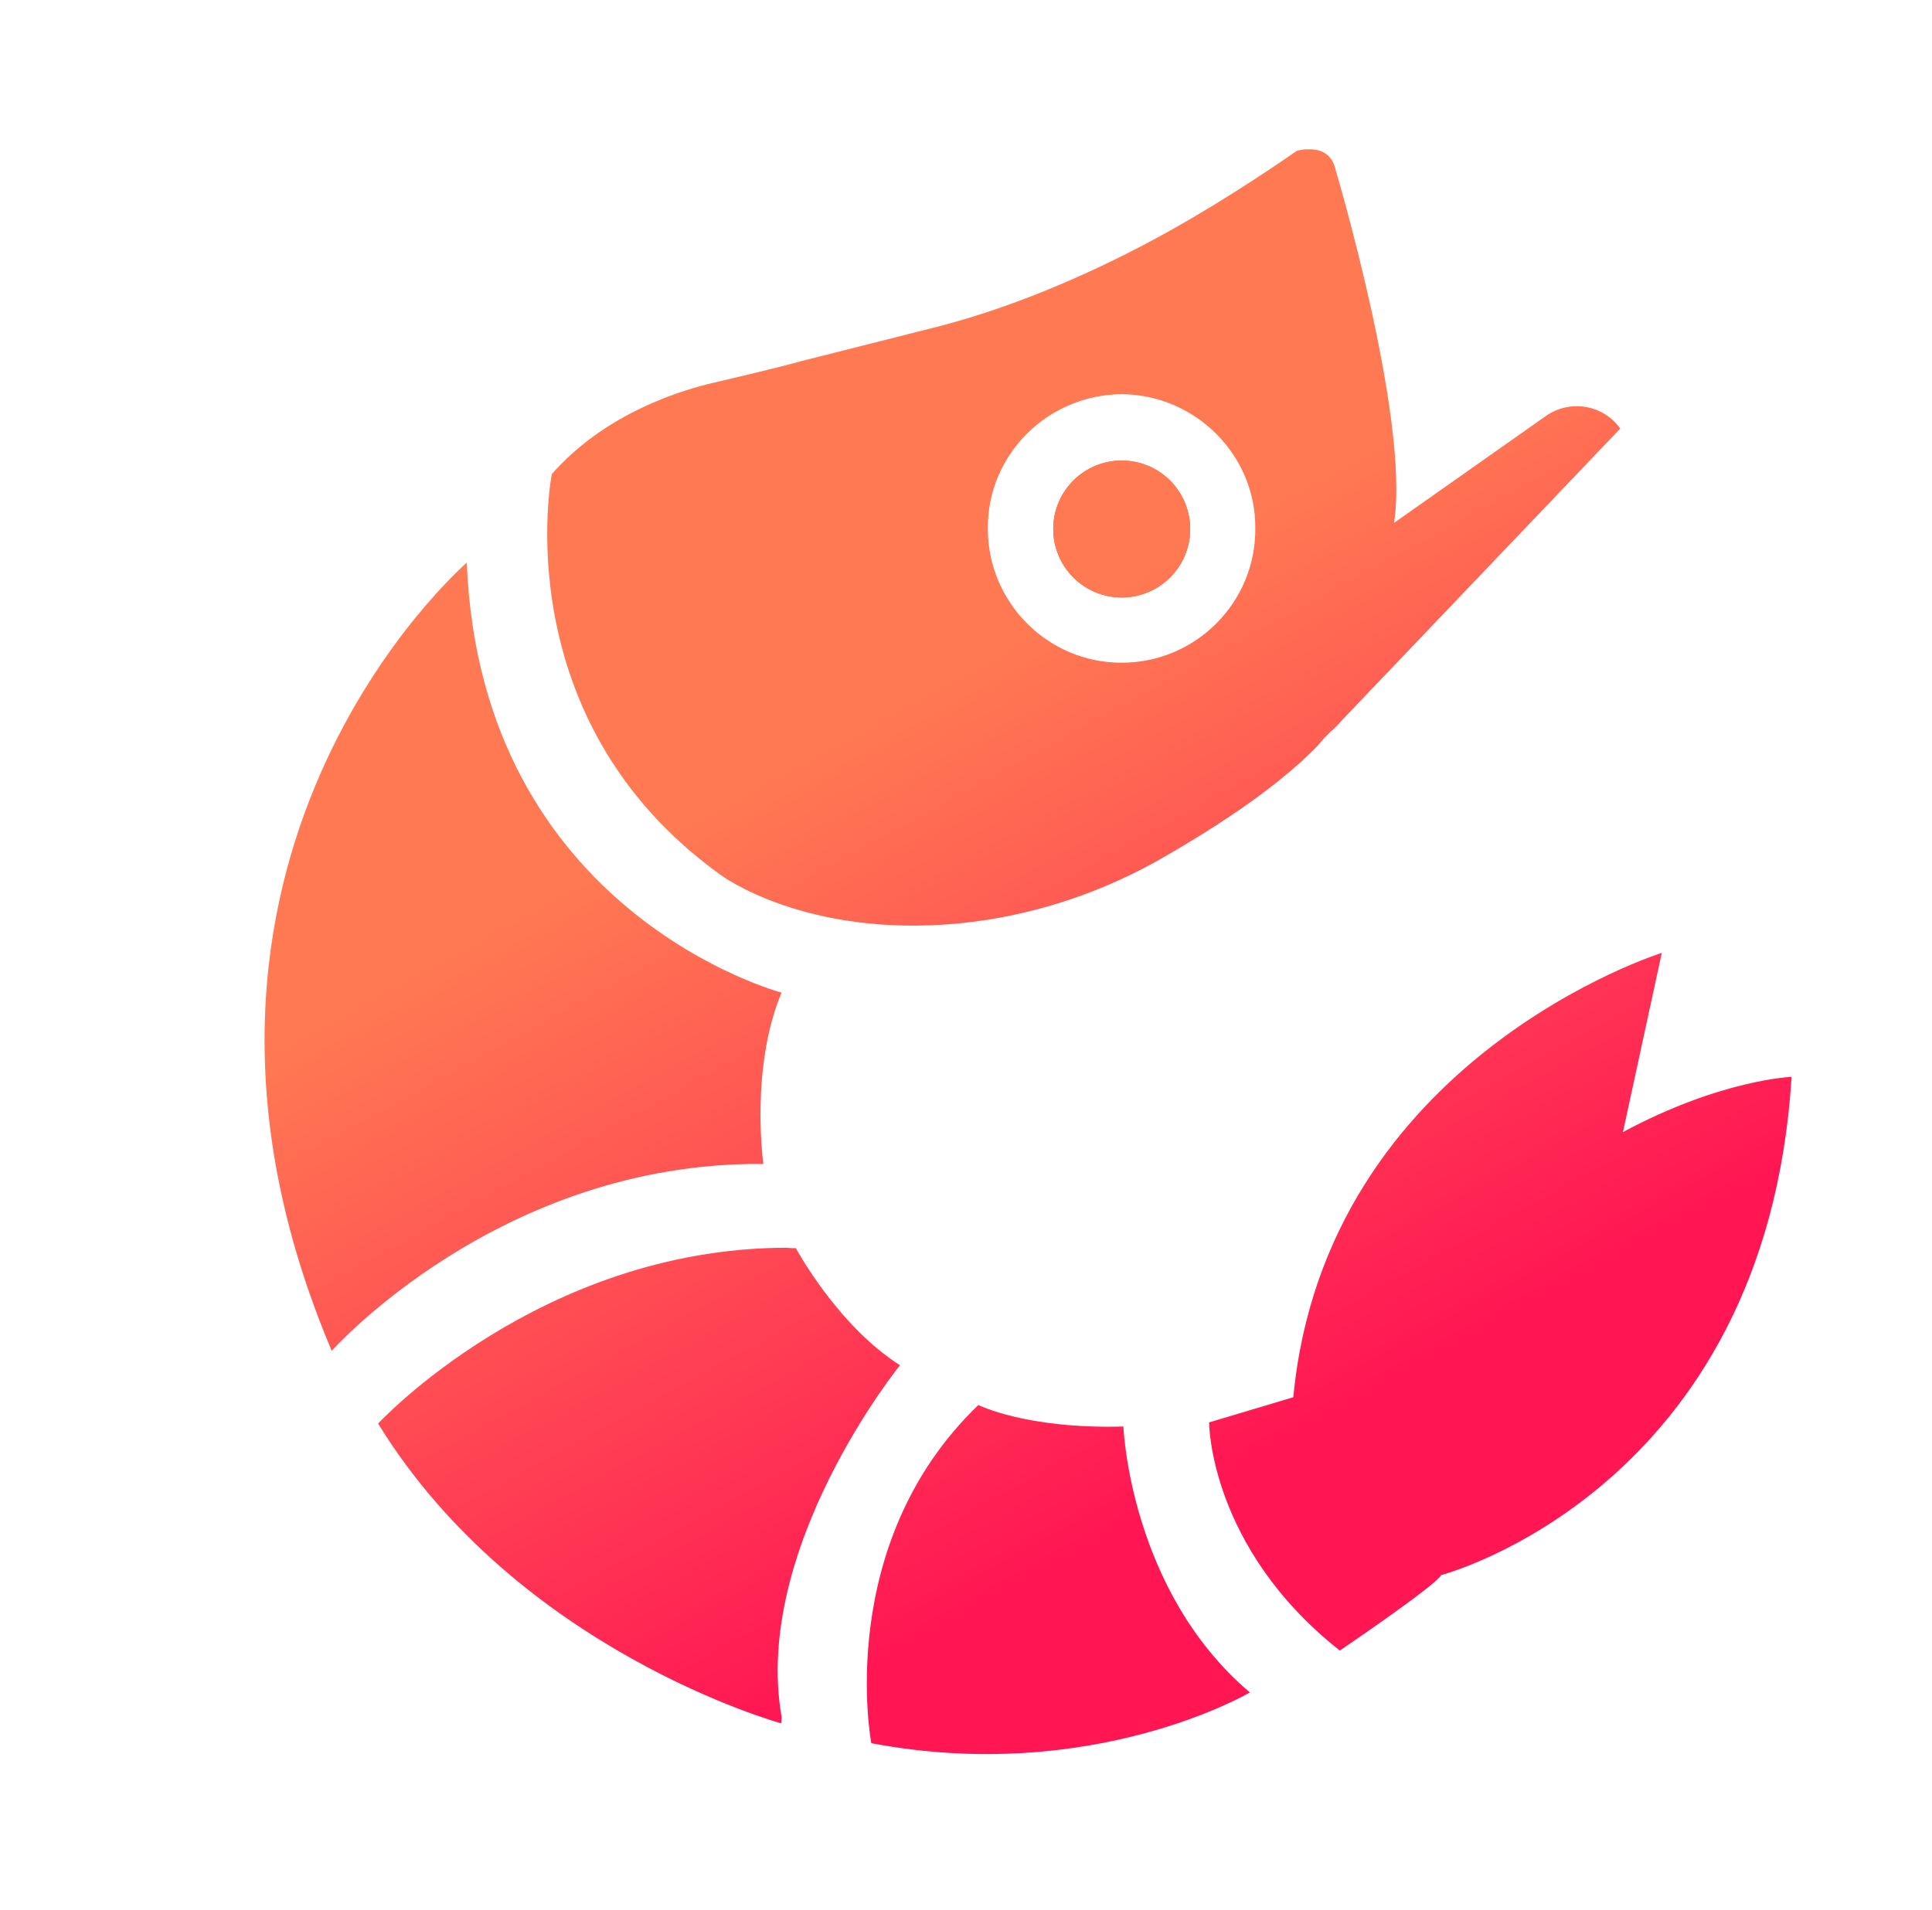
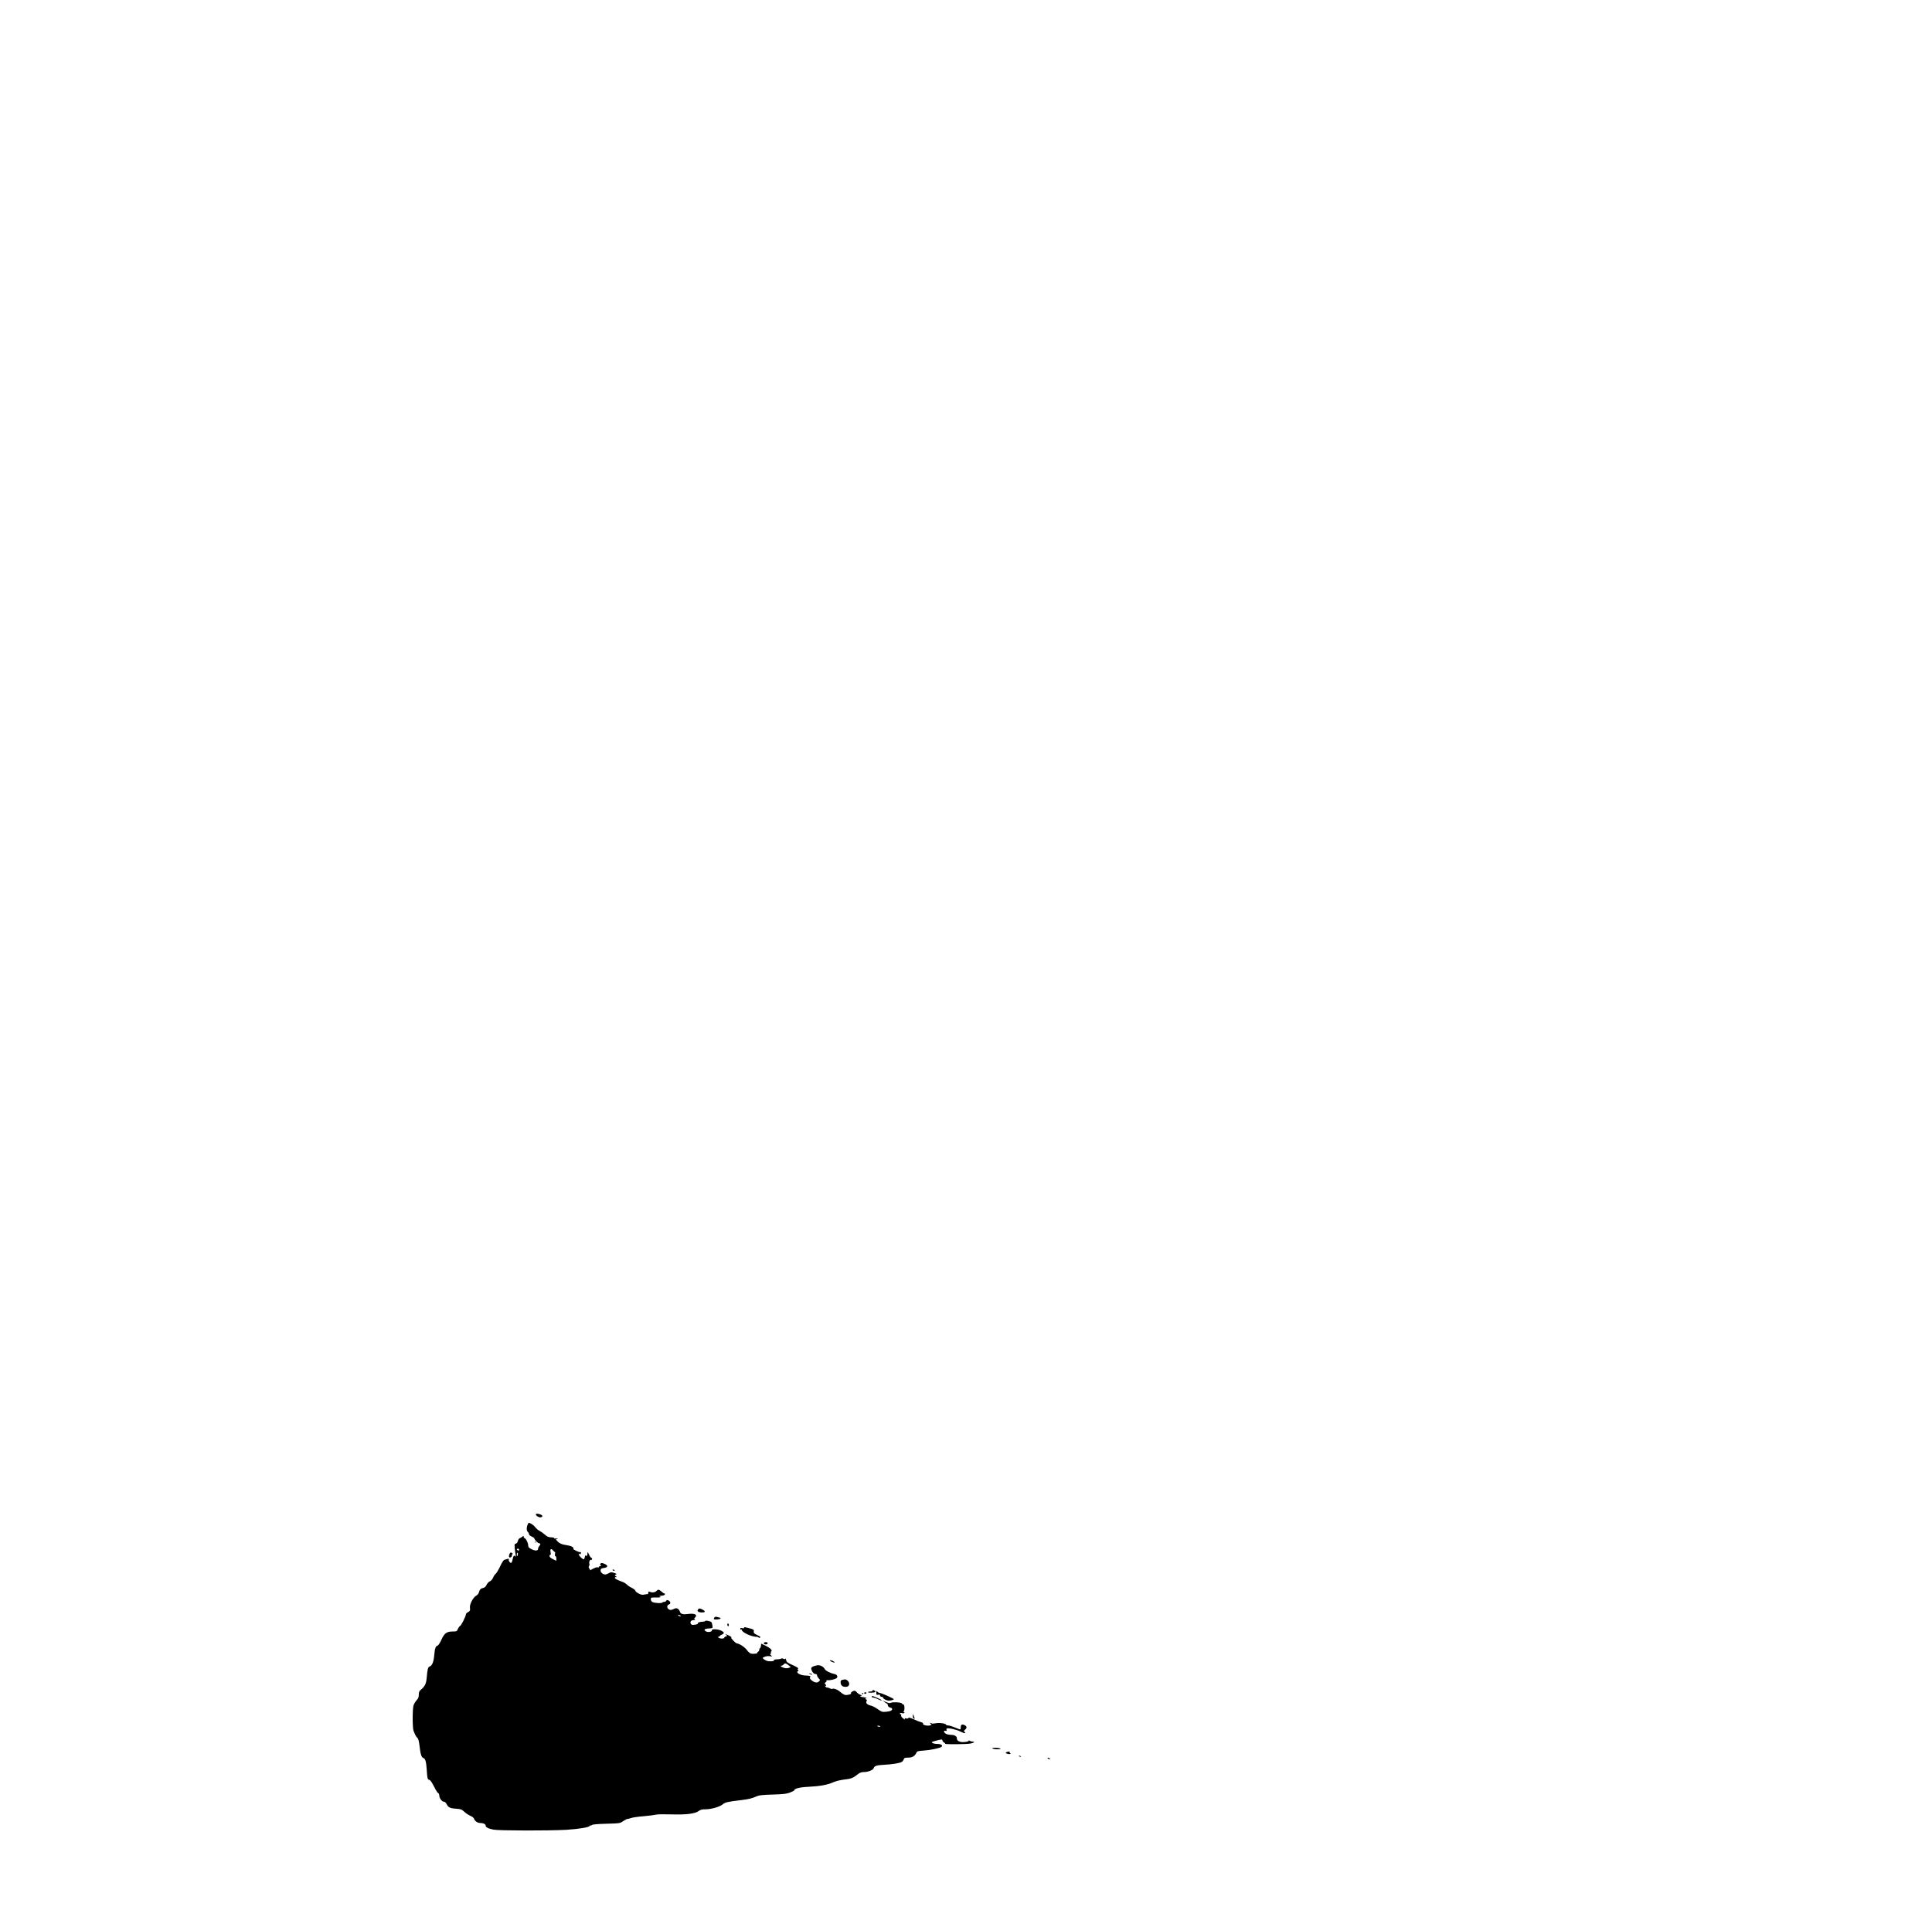
- <svg xmlns="http://www.w3.org/2000/svg" width="610" height="603" viewBox="0 0 610 603" fill="none">
-   <path d="M104.743 426.581C104.743 426.581 157.839 366.774 241.012 367.571C241.012 367.571 236.757 337.272 246.768 313.465C246.768 313.465 151.712 288.442 147.384 177.684C147.384 177.684 38.902 271.159 104.743 426.581Z" fill="url(#paint0_linear_629_335)" />
-   <path d="M119.381 449.556C163.582 521.494 246.631 544.217 246.631 544.217L246.796 542.324C237.369 488.899 284.152 431.132 284.152 431.132C264.34 418.546 251.281 394.151 251.281 394.151C250.104 394.195 249.157 394.112 248.21 394.029C170.5 394.222 119.381 449.556 119.381 449.556Z" fill="url(#paint1_linear_629_335)" />
-   <path d="M275.105 550.488C345.061 563.728 394.621 534.465 394.621 534.465C356.635 502.213 354.694 450.486 354.694 450.486C324.035 451.345 308.912 443.687 308.912 443.687C263.094 487.716 275.105 550.488 275.105 550.488Z" fill="url(#paint2_linear_629_335)" />
-   <path d="M408.347 441.236L381.756 449.188C381.756 449.188 381.695 488.58 423.013 521.236C423.013 521.236 453.264 500.764 455.025 497.396C455.025 497.396 557.571 470.684 565.661 340.066C565.661 340.066 543.285 340.902 512.418 357.505L524.69 300.911C524.69 300.911 418.495 334.128 408.347 441.236Z" fill="url(#paint3_linear_629_335)" />
-   <path d="M375.77 167.059C375.77 178.993 366.096 188.668 354.162 188.668C342.227 188.668 332.553 178.993 332.553 167.059C332.553 155.125 342.227 145.45 354.162 145.45C366.096 145.45 375.77 155.125 375.77 167.059Z" fill="url(#paint4_linear_629_335)" />
-   <path d="M409.455 47.643C392.67 59.238 374.35 70.773 355.017 80.458C335.685 90.144 315.697 98.085 295.957 103.186L253.197 113.984C243.275 116.713 233.1 118.98 223.282 121.352C213.002 123.977 190.511 131.186 174.221 149.721C174.221 149.721 158.955 227.184 227.662 276.388C227.662 276.388 254.111 296.156 302.412 291.637C324.386 289.519 345.365 282.838 364.549 272.332C380.139 263.494 402.157 249.934 416.119 235.379C417.357 233.799 418.722 232.451 420.087 231.103C421.116 230.239 422.481 228.89 423.95 227.184L511.561 135.342C506.206 127.758 495.646 126.03 488.062 131.385L440.146 165.136C445.286 132.276 421.303 52.271 421.303 52.271C419.845 47.962 416.037 47.043 413.093 47.153C410.968 47.114 409.455 47.643 409.455 47.643ZM311.9 166.864C311.735 143.519 330.842 124.643 354.186 124.478C377.426 124.671 396.533 143.651 396.341 166.891C396.506 190.236 377.525 209.343 354.054 209.277C330.941 209.315 311.834 190.335 311.9 166.864Z" fill="url(#paint5_linear_629_335)" />
-   <path d="M375.77 167.059C375.77 178.993 366.096 188.668 354.162 188.668C342.227 188.668 332.553 178.993 332.553 167.059C332.553 155.125 342.227 145.45 354.162 145.45C366.096 145.45 375.77 155.125 375.77 167.059Z" fill="url(#paint6_linear_629_335)" />
-   <path d="M375.77 167.059C375.77 178.993 366.096 188.668 354.162 188.668C342.227 188.668 332.553 178.993 332.553 167.059C332.553 155.125 342.227 145.45 354.162 145.45C366.096 145.45 375.77 155.125 375.77 167.059Z" fill="url(#paint7_linear_629_335)" />
-   <defs>
-     <linearGradient id="paint0_linear_629_335" x1="264.451" y1="532.053" x2="137.877" y2="300.92" gradientUnits="userSpaceOnUse">
-       <stop stop-color="#FF1653" />
-       <stop offset="1" stop-color="#FF7A53" />
-     </linearGradient>
-     <linearGradient id="paint1_linear_629_335" x1="254.864" y1="537.305" x2="128.291" y2="306.171" gradientUnits="userSpaceOnUse">
-       <stop stop-color="#FF1653" />
-       <stop offset="1" stop-color="#FF7A53" />
-     </linearGradient>
-     <linearGradient id="paint2_linear_629_335" x1="316.609" y1="503.492" x2="190.036" y2="272.358" gradientUnits="userSpaceOnUse">
-       <stop stop-color="#FF1653" />
-       <stop offset="1" stop-color="#FF7A53" />
-     </linearGradient>
-     <linearGradient id="paint3_linear_629_335" x1="479.903" y1="414.069" x2="353.33" y2="182.935" gradientUnits="userSpaceOnUse">
-       <stop stop-color="#FF1653" />
-       <stop offset="1" stop-color="#FF7A53" />
-     </linearGradient>
-     <linearGradient id="paint4_linear_629_335" x1="487.272" y1="410.034" x2="360.698" y2="178.9" gradientUnits="userSpaceOnUse">
-       <stop stop-color="#FF1653" />
-       <stop offset="1" stop-color="#FF7A53" />
-     </linearGradient>
-     <linearGradient id="paint5_linear_629_335" x1="476.903" y1="415.711" x2="350.33" y2="184.577" gradientUnits="userSpaceOnUse">
-       <stop stop-color="#FF1653" />
-       <stop offset="1" stop-color="#FF7A53" />
-     </linearGradient>
-     <linearGradient id="paint6_linear_629_335" x1="487.272" y1="410.034" x2="360.698" y2="178.9" gradientUnits="userSpaceOnUse">
-       <stop stop-color="#FF1653" />
-       <stop offset="1" stop-color="#FF7A53" />
-     </linearGradient>
-     <linearGradient id="paint7_linear_629_335" x1="487.272" y1="410.034" x2="360.698" y2="178.9" gradientUnits="userSpaceOnUse">
-       <stop stop-color="#FF1653" />
-       <stop offset="1" stop-color="#FF7A53" />
-     </linearGradient>
-   </defs>
+ <svg xmlns="http://www.w3.org/2000/svg" version="1.0" width="2542pt" height="2513pt" viewBox="0 0 2542 2513" preserveAspectRatio="xMidYMid meet">
+   <g transform="translate(0,2513) scale(0.1,-0.1)" fill="#000000" stroke="none">
+     <path d="M7050 5202 c0 -18 39 -43 61 -40 32 4 34 23 4 36 -30 14 -65 16 -65 4z" />
+     <path d="M6942 5065 c-16 -36 -15 -80 3 -95 8 -7 15 -20 15 -29 0 -10 14 -23 35 -31 19 -8 35 -19 35 -24 1 -18 48 -66 65 -66 19 0 19 -17 0 -36 -8 -9 -15 -24 -15 -34 0 -29 -34 -33 -84 -8 -37 18 -46 27 -46 48 0 33 -27 90 -46 97 -8 3 -14 12 -14 21 0 13 -2 13 -17 0 -10 -8 -26 -18 -36 -21 -9 -4 -20 -20 -23 -36 -4 -18 -14 -31 -27 -35 -18 -4 -19 -10 -14 -66 4 -33 9 -73 13 -88 4 -19 3 -23 -4 -13 -15 21 -30 5 -37 -39 -4 -22 -12 -43 -17 -46 -14 -9 -40 26 -33 44 3 10 -1 12 -18 7 -12 -4 -30 -9 -41 -12 -11 -3 -34 -38 -57 -89 -22 -46 -48 -89 -58 -96 -10 -7 -26 -30 -34 -51 -10 -22 -26 -41 -42 -47 -14 -5 -33 -26 -42 -45 -12 -25 -26 -38 -45 -42 -32 -6 -47 -21 -57 -59 -4 -16 -20 -35 -37 -44 -39 -21 -87 -114 -81 -156 6 -36 1 -46 -30 -63 -13 -6 -23 -18 -23 -25 0 -25 -61 -147 -76 -153 -8 -3 -21 -21 -29 -39 -13 -32 -17 -34 -64 -34 -83 0 -113 -21 -152 -106 -19 -42 -40 -76 -51 -80 -27 -8 -36 -33 -44 -120 -7 -90 -27 -142 -59 -154 -25 -9 -30 -30 -41 -151 -7 -81 -24 -113 -89 -167 -9 -8 -15 -29 -15 -55 0 -32 -7 -49 -29 -72 -15 -17 -33 -47 -40 -67 -15 -47 -15 -297 0 -335 26 -64 34 -79 51 -93 12 -11 20 -41 28 -106 12 -108 25 -151 50 -159 26 -8 38 -48 45 -158 7 -113 10 -123 34 -130 16 -4 32 -29 84 -130 11 -21 26 -41 33 -44 8 -3 14 -18 14 -33 0 -34 35 -80 60 -80 11 0 26 -12 34 -28 25 -48 46 -59 124 -64 67 -5 77 -9 110 -40 20 -19 56 -43 79 -53 24 -10 45 -26 49 -37 10 -32 46 -58 82 -58 40 0 72 -15 72 -35 0 -22 38 -41 105 -53 75 -14 726 -15 954 -2 168 10 311 34 311 53 0 6 3 7 7 4 3 -4 13 -1 21 6 10 8 72 14 192 17 176 5 177 5 221 35 24 16 47 28 51 27 4 -1 27 5 51 13 24 8 99 19 168 24 68 6 139 15 157 20 19 6 105 7 210 4 196 -6 311 9 359 47 19 15 41 20 86 20 74 0 187 32 226 65 31 27 64 34 236 55 107 13 147 22 211 51 32 14 76 19 211 23 140 4 180 9 227 26 31 12 56 25 56 30 0 22 75 41 187 46 149 7 252 26 325 59 35 16 89 29 143 36 93 10 118 20 179 68 30 24 49 31 82 31 55 0 121 26 129 51 10 31 41 40 143 45 98 5 192 20 225 36 10 5 22 20 27 34 8 21 16 24 58 24 53 0 85 17 107 59 13 27 18 28 103 34 92 7 208 32 230 49 22 18 -6 38 -54 38 -25 0 -53 5 -64 12 -17 11 -15 14 28 26 86 24 102 26 102 8 0 -8 9 -20 20 -26 11 -6 19 -14 16 -18 -6 -9 276 -7 332 3 45 8 67 25 32 25 -12 0 -31 5 -42 11 -11 6 -18 7 -14 1 7 -12 -71 -23 -105 -15 -34 8 -49 22 -49 46 0 29 -29 46 -80 47 -25 0 -56 7 -68 16 -28 19 -29 44 -2 37 15 -4 19 -2 14 10 -3 8 -2 17 3 20 18 11 131 -14 180 -40 28 -15 55 -24 60 -20 4 5 1 12 -7 17 -12 7 -10 12 9 29 28 24 22 47 -15 62 -31 11 -44 0 -44 -38 0 -28 2 -28 -71 2 -33 14 -74 27 -90 28 -16 1 -29 4 -29 7 0 17 -75 31 -123 24 -29 -4 -54 -7 -57 -7 -3 1 -14 4 -25 8 -19 6 -19 6 -2 -8 16 -13 16 -15 1 -21 -37 -14 -112 3 -99 23 3 5 -7 12 -23 16 -15 3 -58 20 -96 38 -49 22 -71 28 -74 19 -2 -8 -13 -10 -29 -6 -20 5 -24 4 -18 -6 6 -9 4 -11 -6 -5 -31 18 -47 38 -42 51 3 8 0 14 -6 14 -6 0 -11 5 -11 11 0 7 11 8 30 4 29 -6 43 8 18 18 -10 4 -10 6 0 6 18 1 16 91 -2 91 -8 0 -16 5 -18 12 -5 15 -120 23 -145 10 -14 -8 -30 -6 -64 9 l-44 19 25 -20 c14 -11 28 -20 32 -20 4 0 8 -10 10 -22 2 -14 12 -24 27 -28 14 -3 26 -10 28 -15 7 -22 -16 -35 -73 -41 -57 -5 -61 -4 -117 35 -32 22 -72 43 -90 46 -46 10 -69 33 -56 56 8 15 6 21 -7 26 -16 6 -16 7 2 13 13 5 2 10 -36 15 -41 6 -50 10 -35 15 18 7 17 9 -9 19 -17 7 -36 21 -43 31 -8 11 -22 20 -31 20 -21 -1 -54 -25 -45 -33 11 -11 -49 -28 -78 -22 -14 3 -43 21 -64 40 -36 32 -87 51 -106 39 -5 -2 -19 1 -31 8 -13 7 -28 11 -34 10 -6 -1 -18 5 -25 15 -9 11 -10 14 -1 9 6 -4 12 -3 12 1 0 5 -6 15 -12 22 -11 10 -9 14 5 22 9 6 15 15 11 20 -3 6 2 9 12 8 32 -5 107 13 123 28 18 18 4 46 -25 52 -56 11 -122 43 -132 66 -15 32 -67 58 -101 50 -67 -15 -83 -27 -76 -54 9 -34 33 -61 57 -61 10 0 18 -7 18 -17 0 -9 10 -27 22 -40 21 -23 21 -23 2 -41 -15 -14 -26 -16 -50 -10 -39 10 -84 56 -65 67 17 11 -8 21 -52 21 -75 0 -143 38 -107 60 9 6 9 9 0 15 -9 6 -9 9 1 16 9 5 -13 20 -68 45 -72 32 -83 40 -89 68 -4 17 -9 25 -11 19 -3 -10 -10 -10 -24 -2 -11 5 -25 7 -31 2 -7 -4 -22 -7 -33 -8 -55 -3 -66 -6 -61 -14 8 -12 -55 -19 -89 -9 -15 4 -36 15 -46 24 -19 17 -19 18 12 31 19 8 47 11 68 8 35 -6 35 -6 16 11 -14 11 -16 18 -7 21 6 3 9 9 6 15 -4 6 -1 13 5 17 18 12 -19 47 -80 76 l-54 25 -3 -30 c-2 -17 -7 -30 -13 -30 -5 0 -9 -9 -9 -20 0 -11 -7 -23 -15 -26 -8 -4 -13 -10 -10 -14 6 -10 -49 -18 -82 -12 -14 3 -38 23 -56 48 -28 38 -96 83 -134 88 -18 3 -86 76 -71 76 16 0 -17 22 -57 38 -27 11 -28 11 -12 -2 18 -14 18 -14 -2 -21 -12 -3 -21 -10 -21 -15 0 -15 -44 -19 -69 -5 -19 11 -21 14 -8 15 9 0 17 4 17 9 0 5 13 14 29 21 37 15 31 33 -17 54 -45 19 -123 20 -116 1 7 -18 -49 -29 -75 -15 -36 19 -25 36 26 39 26 1 50 4 55 7 8 5 -1 64 -12 77 -11 13 -80 26 -80 16 0 -5 -15 -9 -32 -10 -41 -1 -71 -12 -66 -24 2 -6 -16 -13 -40 -16 -36 -5 -45 -2 -53 13 -14 26 5 48 40 48 18 0 22 3 13 9 -11 6 -10 11 3 25 38 37 -5 58 -96 46 -65 -9 -96 1 -104 33 -4 12 -15 29 -27 36 -16 10 -26 10 -55 -4 -28 -13 -41 -15 -59 -6 -31 14 -33 57 -4 66 28 9 25 39 -4 53 -19 9 -25 8 -30 -4 -3 -8 -14 -14 -25 -14 -11 0 -22 -4 -26 -9 -7 -13 -104 -8 -131 7 -13 7 -21 21 -21 36 0 23 2 24 63 23 60 -2 80 5 52 16 -7 3 -1 6 14 6 14 1 33 4 42 7 17 7 22 24 7 24 -6 0 -22 11 -37 25 -31 28 -46 31 -63 11 -17 -20 -56 -28 -85 -16 -23 8 -26 7 -26 -10 0 -11 -3 -19 -7 -18 -5 1 -24 -2 -44 -6 -27 -6 -45 -3 -77 14 -23 12 -42 28 -42 36 0 7 -21 25 -47 38 -27 13 -56 33 -66 44 -10 11 -33 26 -50 32 -81 30 -107 44 -107 57 0 8 5 11 10 8 6 -3 10 -1 10 4 0 6 -4 11 -10 11 -17 0 -11 18 8 22 10 3 1 9 -26 18 -38 12 -47 12 -72 -3 -15 -9 -37 -17 -47 -17 -31 0 -63 29 -61 55 2 21 9 25 45 31 55 8 57 33 5 55 -30 12 -40 13 -49 4 -9 -9 -9 -15 0 -24 8 -8 7 -11 -6 -11 -9 0 -17 -5 -17 -11 0 -6 -7 -8 -16 -5 -9 4 -37 -5 -62 -19 -26 -14 -43 -23 -40 -19 4 3 1 13 -7 21 -11 11 -12 19 -5 34 6 11 8 24 5 29 -10 17 6 59 21 53 8 -3 14 1 14 11 0 9 -5 16 -10 16 -6 0 -20 19 -30 43 -17 37 -20 39 -20 15 0 -29 -15 -46 -23 -26 -2 7 -7 -2 -11 -19 -4 -18 -11 -33 -15 -33 -16 0 -59 40 -64 60 -4 17 -3 19 8 10 9 -8 14 -5 18 10 3 11 1 18 -4 14 -13 -7 -102 34 -95 44 11 18 -30 40 -84 47 -68 9 -109 28 -134 62 -18 24 -18 26 -2 20 10 -4 15 -3 11 4 -4 5 -16 7 -27 3 -12 -3 -18 -2 -15 3 4 6 -14 11 -40 12 -37 1 -53 8 -83 35 -21 19 -53 41 -71 50 -19 9 -45 32 -59 51 -19 26 -63 55 -85 55 -1 0 -7 -11 -13 -25z m-112 -330 c0 -9 -6 -12 -15 -9 -8 4 -15 10 -15 15 0 5 7 9 15 9 8 0 15 -7 15 -15z m472 -29 c3 2 3 -10 0 -26 -3 -18 0 -30 7 -30 6 0 11 -13 11 -30 l0 -30 -45 22 c-29 14 -45 29 -45 40 0 10 5 18 11 18 7 0 8 11 4 30 -10 45 4 58 31 27 12 -14 24 -24 26 -21z m-489 -36 c-7 -28 -13 -25 -13 6 0 14 4 23 9 20 5 -3 7 -15 4 -26z m2137 -800 c13 -8 13 -10 -2 -10 -9 0 -20 5 -23 10 -8 13 5 13 25 0z m1425 -654 l30 -24 -27 -11 c-17 -6 -38 -7 -62 0 -37 10 -58 29 -33 29 8 0 20 7 27 15 17 21 30 19 65 -9z m1205 -805 c0 -5 -9 -7 -20 -4 -11 3 -20 7 -20 9 0 2 9 4 20 4 11 0 20 -4 20 -9z" />
+     <path d="M7038 4833 c7 -3 16 -2 19 1 4 3 -2 6 -13 5 -11 0 -14 -3 -6 -6z" />
+     <path d="M6703 4677 c-15 -32 -1 -56 21 -38 9 7 14 17 11 21 -3 5 0 12 6 16 8 4 7 9 -2 15 -21 13 -25 11 -36 -14z" />
+     <path d="M8060 4470 c0 -6 7 -10 15 -10 8 0 15 2 15 4 0 2 -7 6 -15 10 -8 3 -15 1 -15 -4z" />
+     <path d="M9191 3957 c-25 -25 -12 -43 33 -46 58 -3 66 13 18 38 -29 15 -42 17 -51 8z" />
+     <path d="M9400 3845 c-7 -8 -9 -18 -7 -22 7 -11 87 -4 87 8 0 5 -1 9 -3 9 -1 0 -16 4 -34 9 -24 7 -35 6 -43 -4z" />
+     <path d="M9570 3751 c0 -12 5 -21 10 -21 6 0 10 6 10 14 0 8 -4 18 -10 21 -5 3 -10 -3 -10 -14z" />
+     <path d="M9790 3708 c0 -6 -11 -8 -25 -4 -19 5 -25 2 -25 -9 0 -9 5 -13 10 -10 6 3 10 1 10 -4 0 -32 126 -91 195 -91 13 0 25 -4 27 -10 2 -6 9 -6 18 0 11 7 3 14 -35 32 -43 20 -50 27 -47 48 3 24 -2 27 -50 40 -73 19 -78 20 -78 8z" />
+     <path d="M10050 3505 c0 -9 9 -15 25 -15 16 0 25 6 25 15 0 9 -9 15 -25 15 -16 0 -25 -6 -25 -15z" />
+     <path d="M10920 3280 c0 -12 48 -32 62 -28 5 2 -7 11 -26 21 -20 9 -36 12 -36 7z" />
+     <path d="M10655 3100 c27 -12 43 -12 25 0 -8 5 -22 9 -30 9 -10 0 -8 -3 5 -9z" />
+     <path d="M11083 3023 c-17 -3 -23 -11 -23 -31 1 -36 19 -56 52 -60 44 -4 65 12 60 46 -3 27 -37 55 -60 51 -4 -1 -17 -4 -29 -6z" />
+     <path d="M11480 2880 c0 -5 -13 -10 -30 -10 -16 0 -30 -4 -30 -9 0 -10 87 -8 97 3 4 4 1 11 -7 16 -20 13 -30 12 -30 0z" />
+     <path d="M11530 2852 c0 -26 3 -29 25 -24 18 3 25 0 25 -12 0 -9 8 -16 20 -16 11 0 20 -6 20 -12 0 -15 45 -38 74 -38 29 0 66 11 66 19 0 9 -161 81 -182 81 -9 0 -24 7 -32 16 -15 14 -16 13 -16 -14z" />
+     <path d="M11370 2850 c0 -5 7 -10 15 -10 8 0 15 5 15 10 0 6 -7 10 -15 10 -8 0 -15 -4 -15 -10z" />
+     <path d="M11340 2839 c0 -5 5 -7 10 -4 6 3 10 8 10 11 0 2 -4 4 -10 4 -5 0 -10 -5 -10 -11z" />
+     <path d="M11470 2804 c0 -8 9 -14 20 -14 12 0 39 -9 61 -21 22 -11 45 -19 51 -17 6 2 -21 18 -61 35 -54 24 -71 28 -71 17z" />
+     <path d="M12010 2548 c0 -15 5 -30 11 -33 16 -11 17 -2 3 30 l-13 30 -1 -27z" />
+     <path d="M13060 2120 c8 -5 38 -10 65 -10 36 0 46 3 35 10 -8 5 -37 10 -65 10 -36 0 -46 -3 -35 -10z" />
+     <path d="M13240 2070 c-12 -7 -10 -11 10 -18 14 -5 32 -7 39 -4 11 4 11 7 3 10 -7 2 -10 8 -6 13 7 12 -27 11 -46 -1z" />
+     <path d="M13408 2018 c5 -5 16 -8 23 -6 8 3 3 7 -10 11 -17 4 -21 3 -13 -5z" />
+     <path d="M13785 1990 c3 -5 14 -10 23 -10 15 0 15 2 2 10 -20 13 -33 13 -25 0z" />
+   </g>
</svg>
